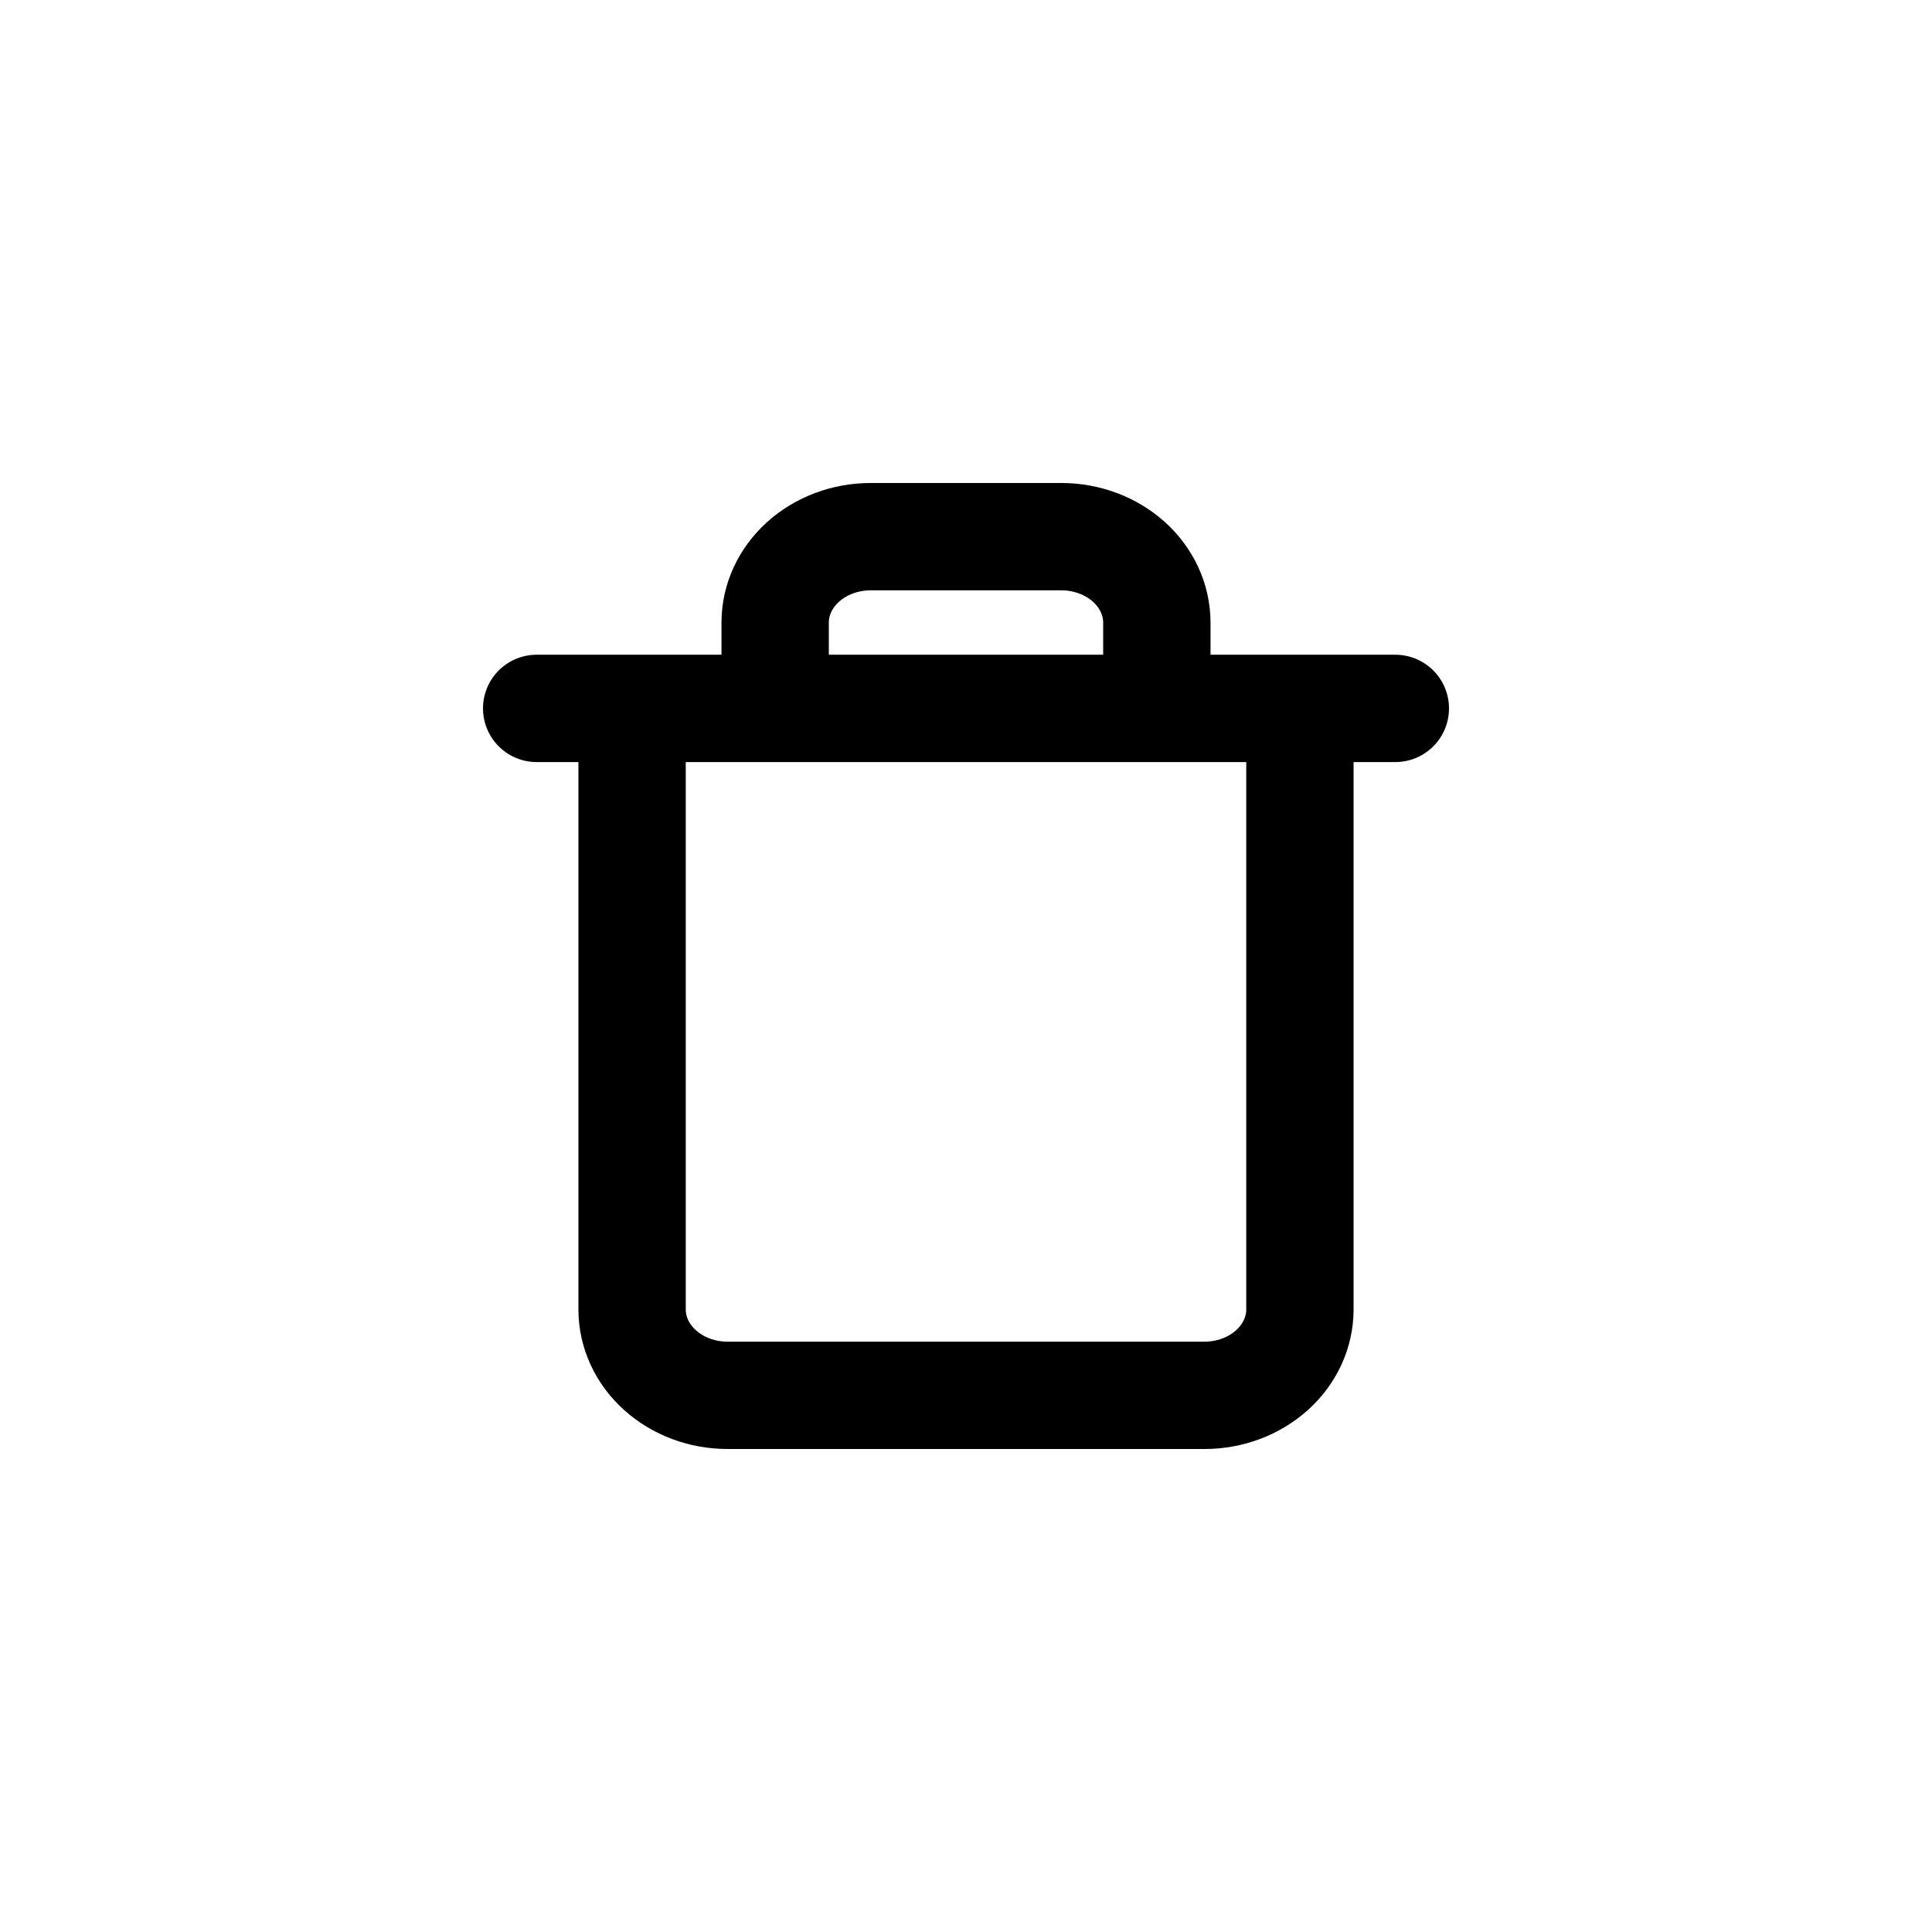
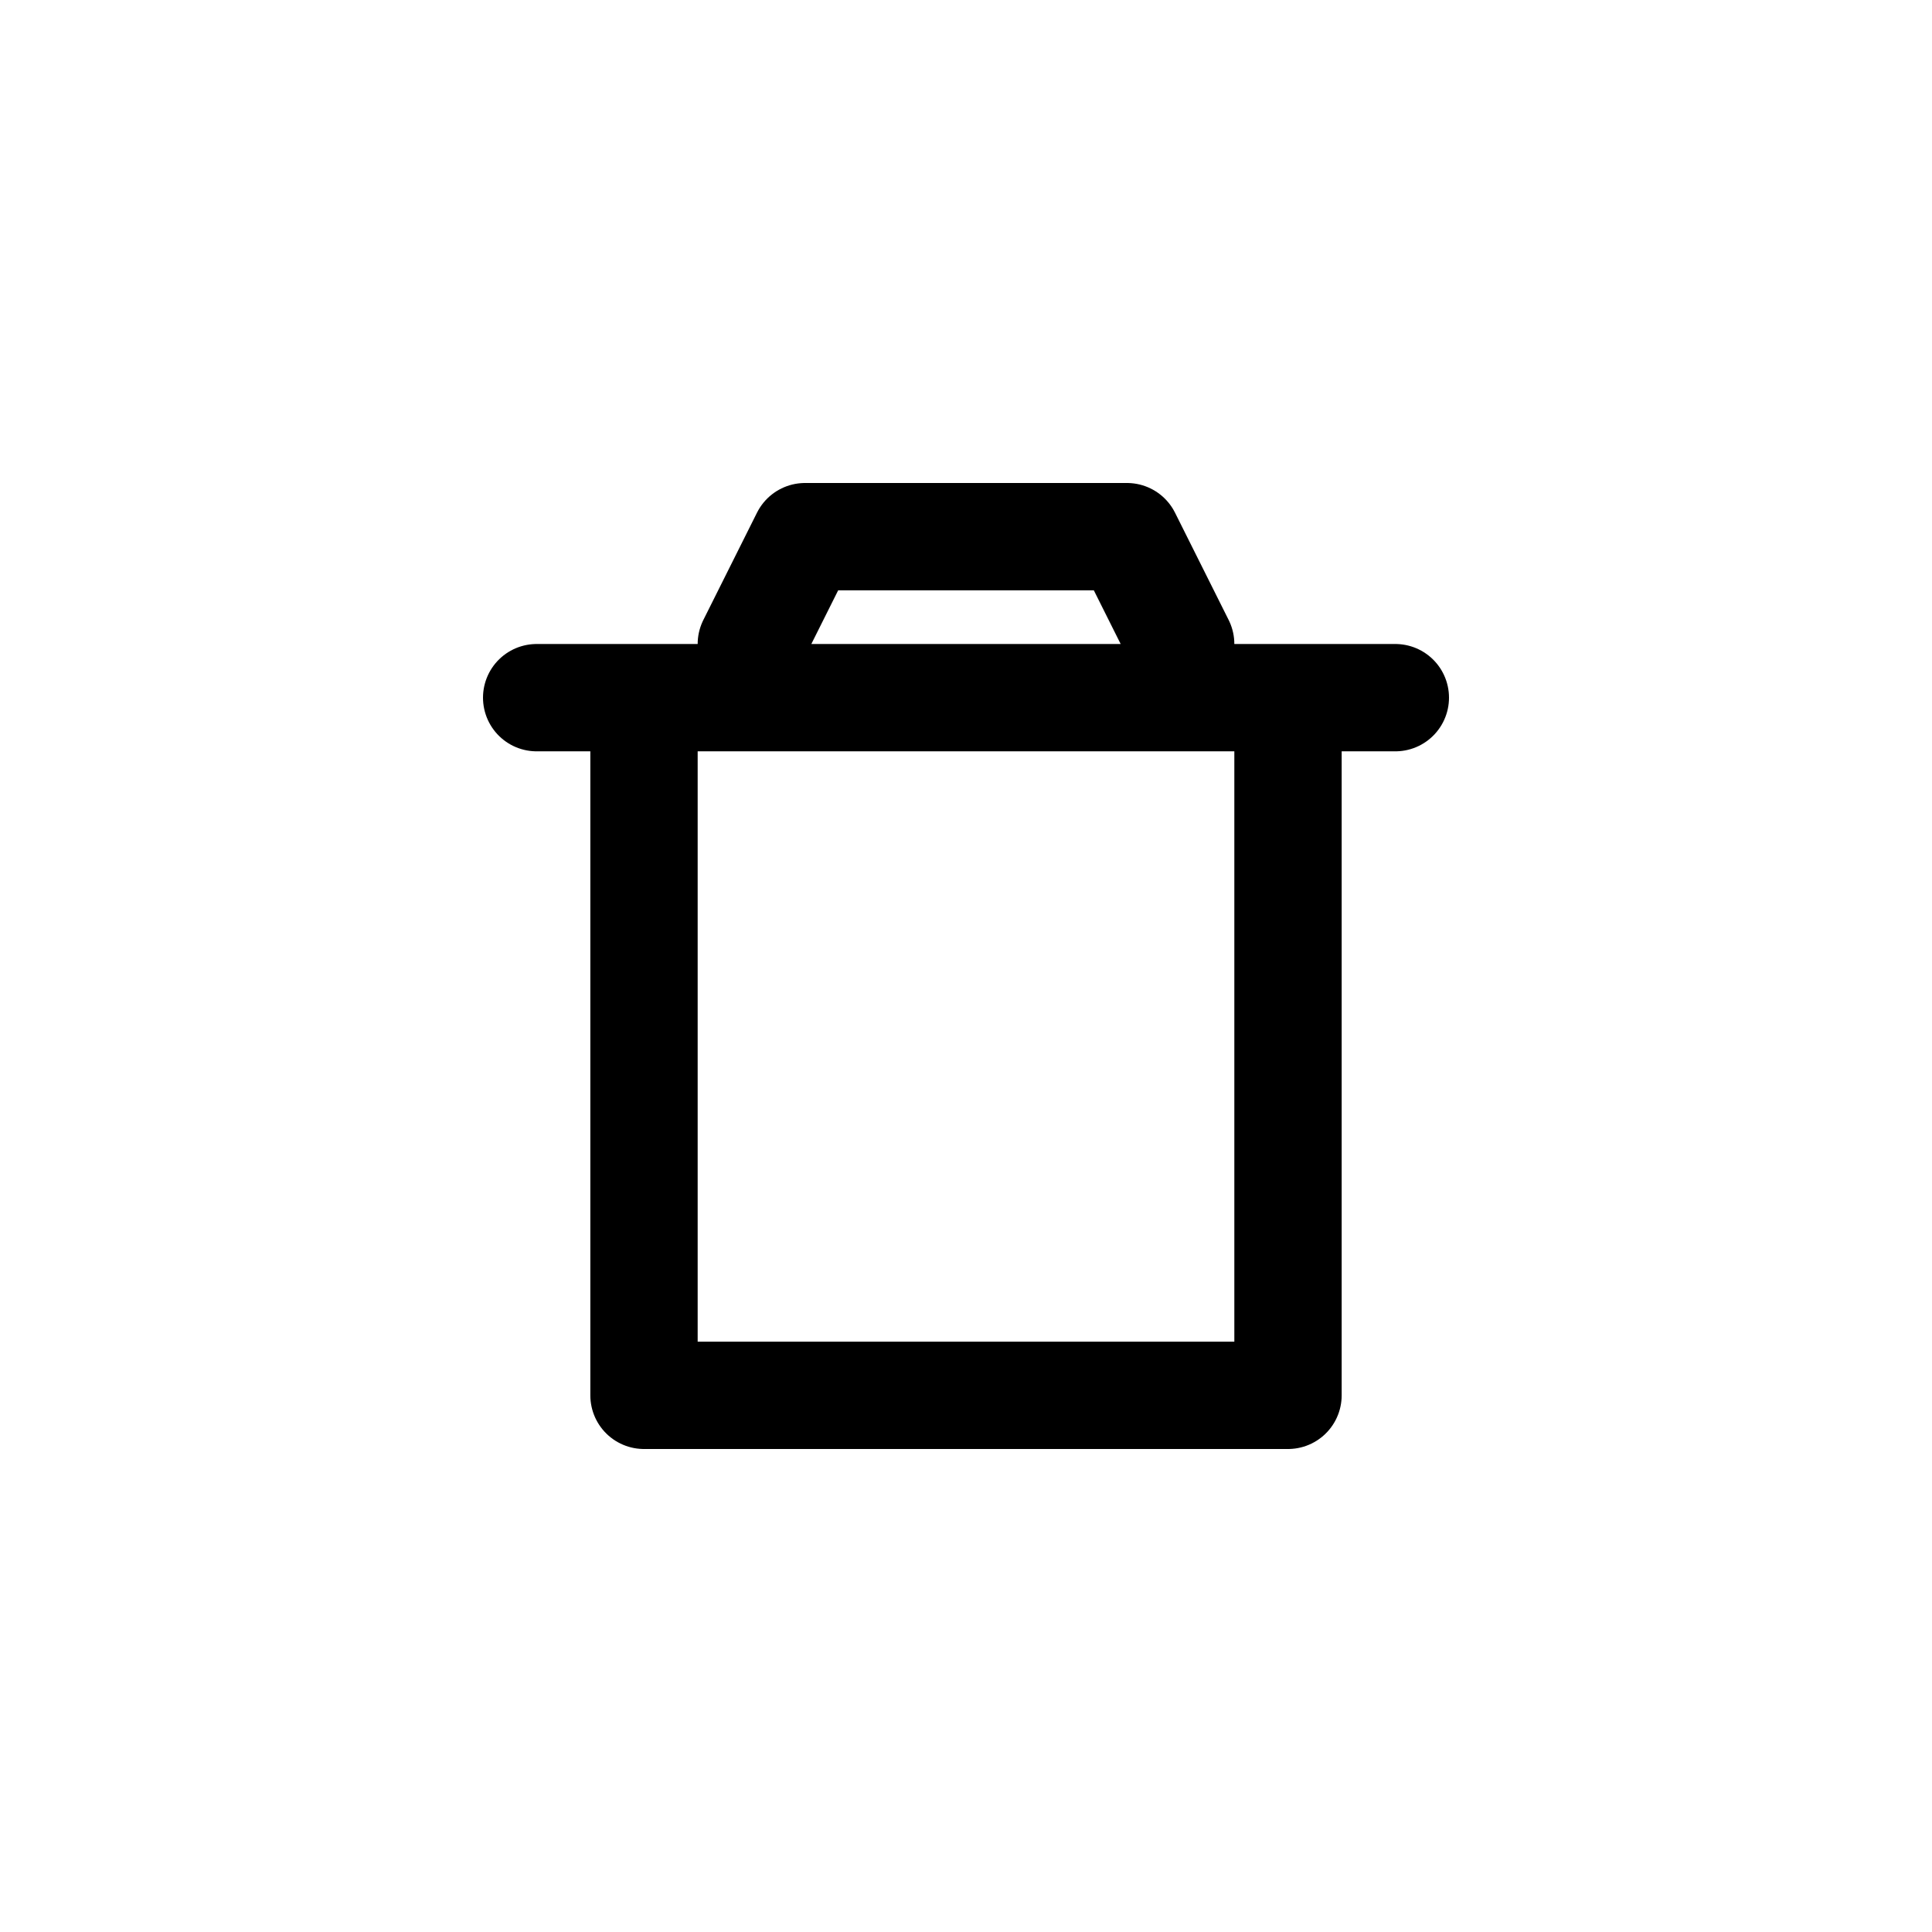
- <svg xmlns="http://www.w3.org/2000/svg" width="36" height="36" viewBox="0 0 36 36" fill="none">
-   <path d="M24.222 13.2V24.4C24.222 24.824 24.035 25.231 23.701 25.531C23.368 25.831 22.916 26 22.444 26H13.556C13.084 26 12.632 25.831 12.299 25.531C11.965 25.231 11.778 24.824 11.778 24.4V13.2M10 13.2H26M14.444 13.2V11.6C14.444 11.176 14.632 10.769 14.965 10.469C15.299 10.169 15.751 10 16.222 10H19.778C20.249 10 20.701 10.169 21.035 10.469C21.368 10.769 21.556 11.176 21.556 11.6V13.2" stroke="black" stroke-width="2" stroke-linecap="round" stroke-linejoin="round" />
+ <svg xmlns="http://www.w3.org/2000/svg" width="36" height="36" fill="none">
+   <path stroke="#000" stroke-linecap="round" stroke-linejoin="round" stroke-width="2" d="M24 13v13H12V13m-2 0h16m-12 0v-1l1-2h6l1 2v1" />
</svg>
